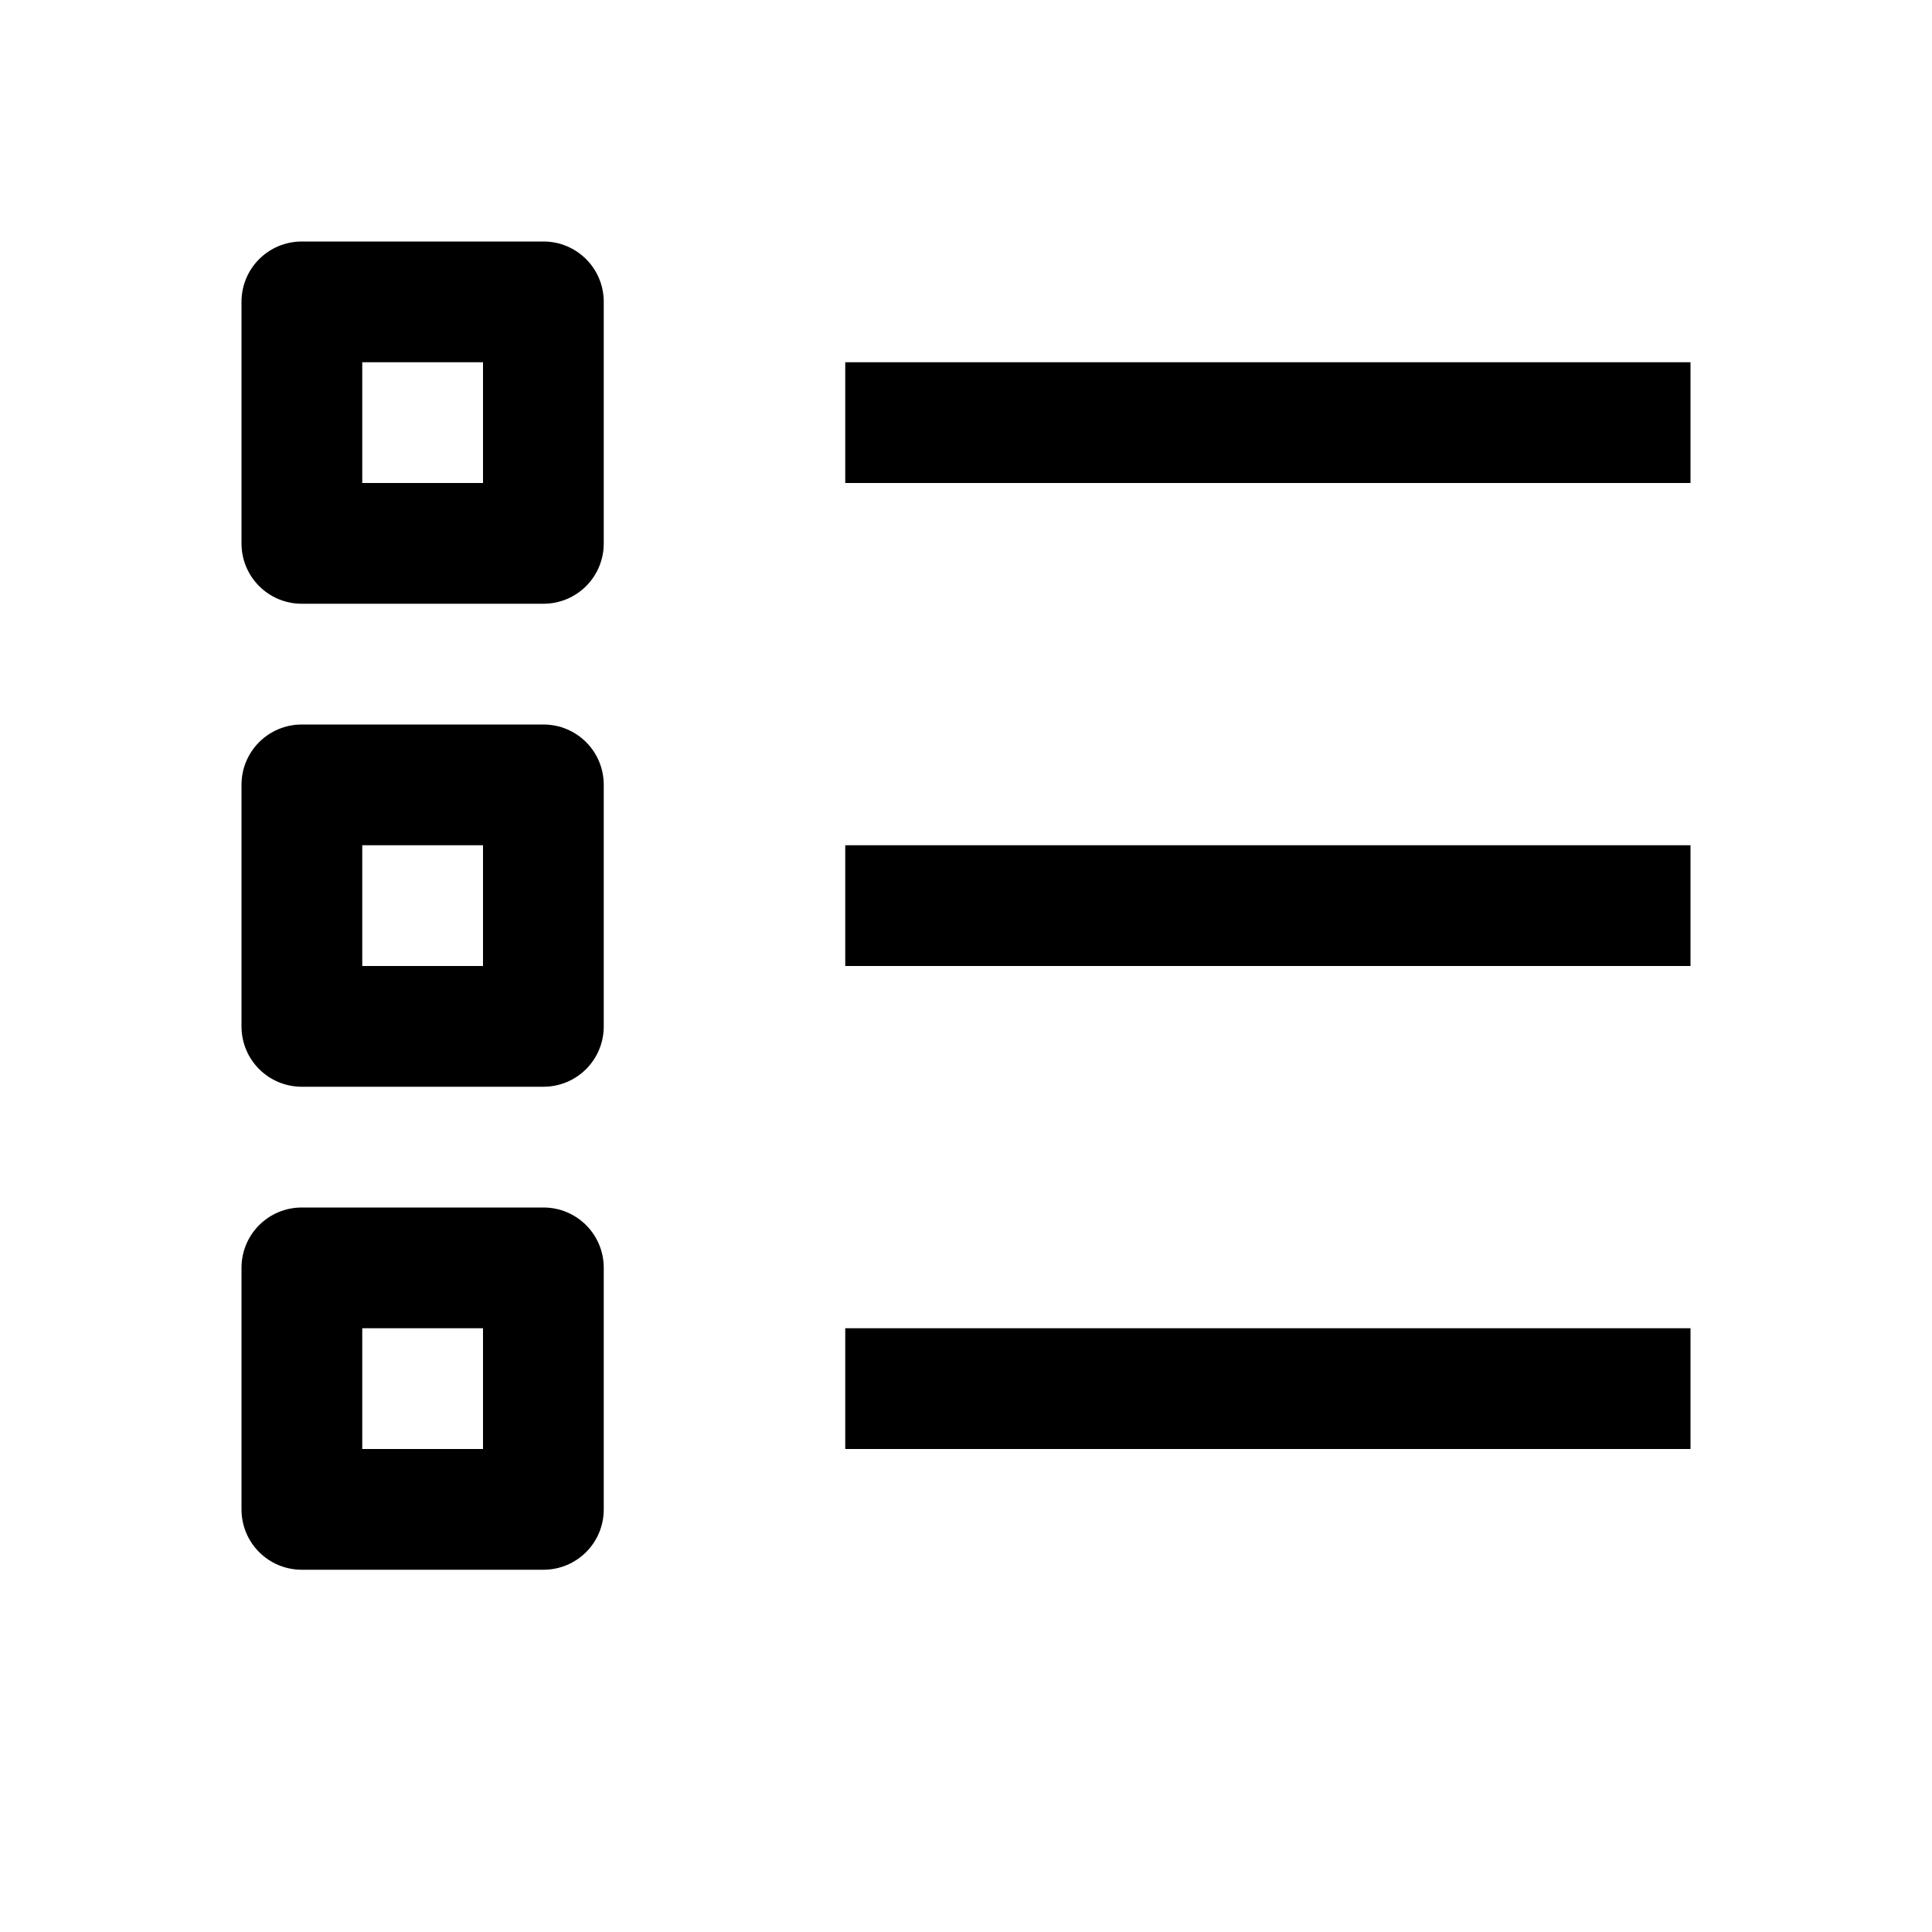
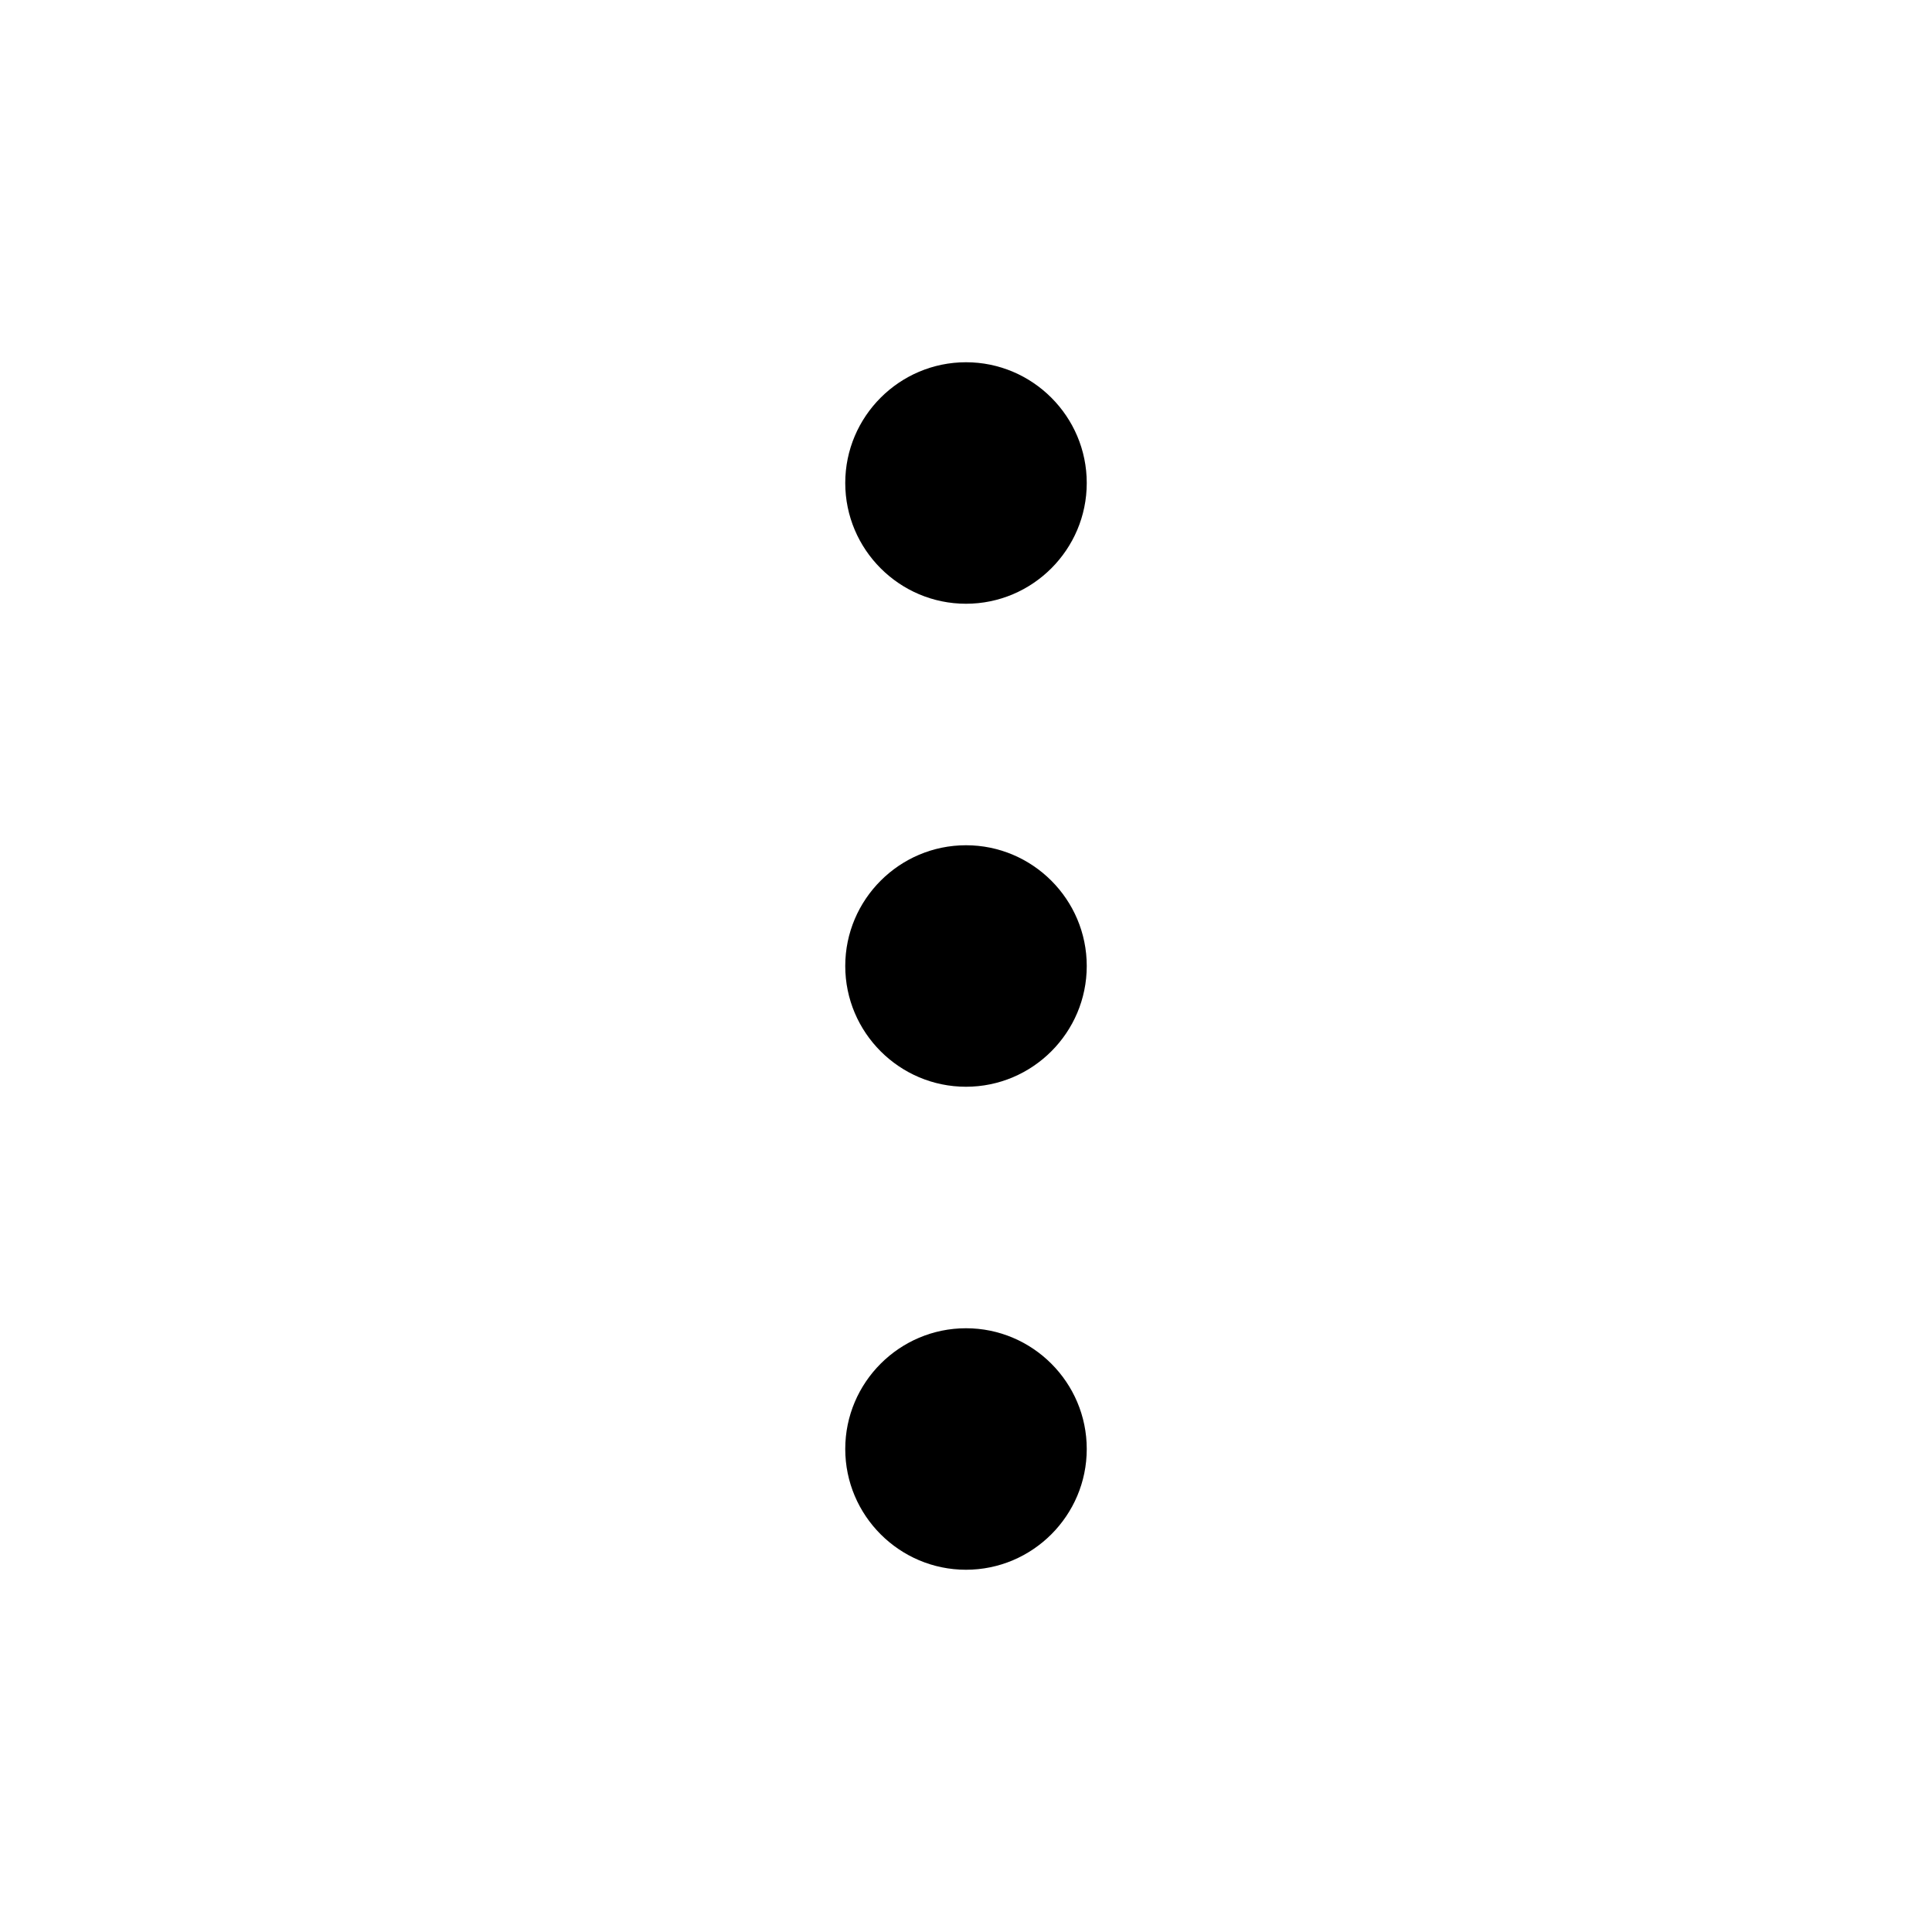
<svg xmlns="http://www.w3.org/2000/svg" viewBox="0 0 16 16">
-   <path d="M2.5 2C2.223 2 2 2.223 2 2.5L2 4.5C2 4.777 2.223 5 2.5 5L4.5 5C4.777 5 5 4.777 5 4.5L5 2.5C5 2.223 4.777 2 4.5 2 Z M 3 3L4 3L4 4L3 4 Z M 7 3L7 4L14 4L14 3 Z M 2.5 6C2.223 6 2 6.223 2 6.5L2 8.5C2 8.777 2.223 9 2.5 9L4.5 9C4.777 9 5 8.777 5 8.5L5 6.5C5 6.223 4.777 6 4.5 6 Z M 3 7L4 7L4 8L3 8 Z M 7 7L7 8L14 8L14 7 Z M 2.5 10C2.223 10 2 10.223 2 10.5L2 12.5C2 12.777 2.223 13 2.5 13L4.5 13C4.777 13 5 12.777 5 12.5L5 10.5C5 10.223 4.777 10 4.5 10 Z M 3 11L4 11L4 12L3 12 Z M 7 11L7 12L14 12L14 11Z" />
+   <path d="M8 3C7.449 3 7 3.449 7 4C7 4.551 7.449 5 8 5C8.551 5 9 4.551 9 4C9 3.449 8.551 3 8 3 Z M 8 7C7.449 7 7 7.449 7 8C7 8.551 7.449 9 8 9C8.551 9 9 8.551 9 8C9 7.449 8.551 7 8 7 Z M 8 11C7.449 11 7 11.449 7 12C7 12.551 7.449 13 8 13C8.551 13 9 12.551 9 12C9 11.449 8.551 11 8 11Z" />
</svg>
